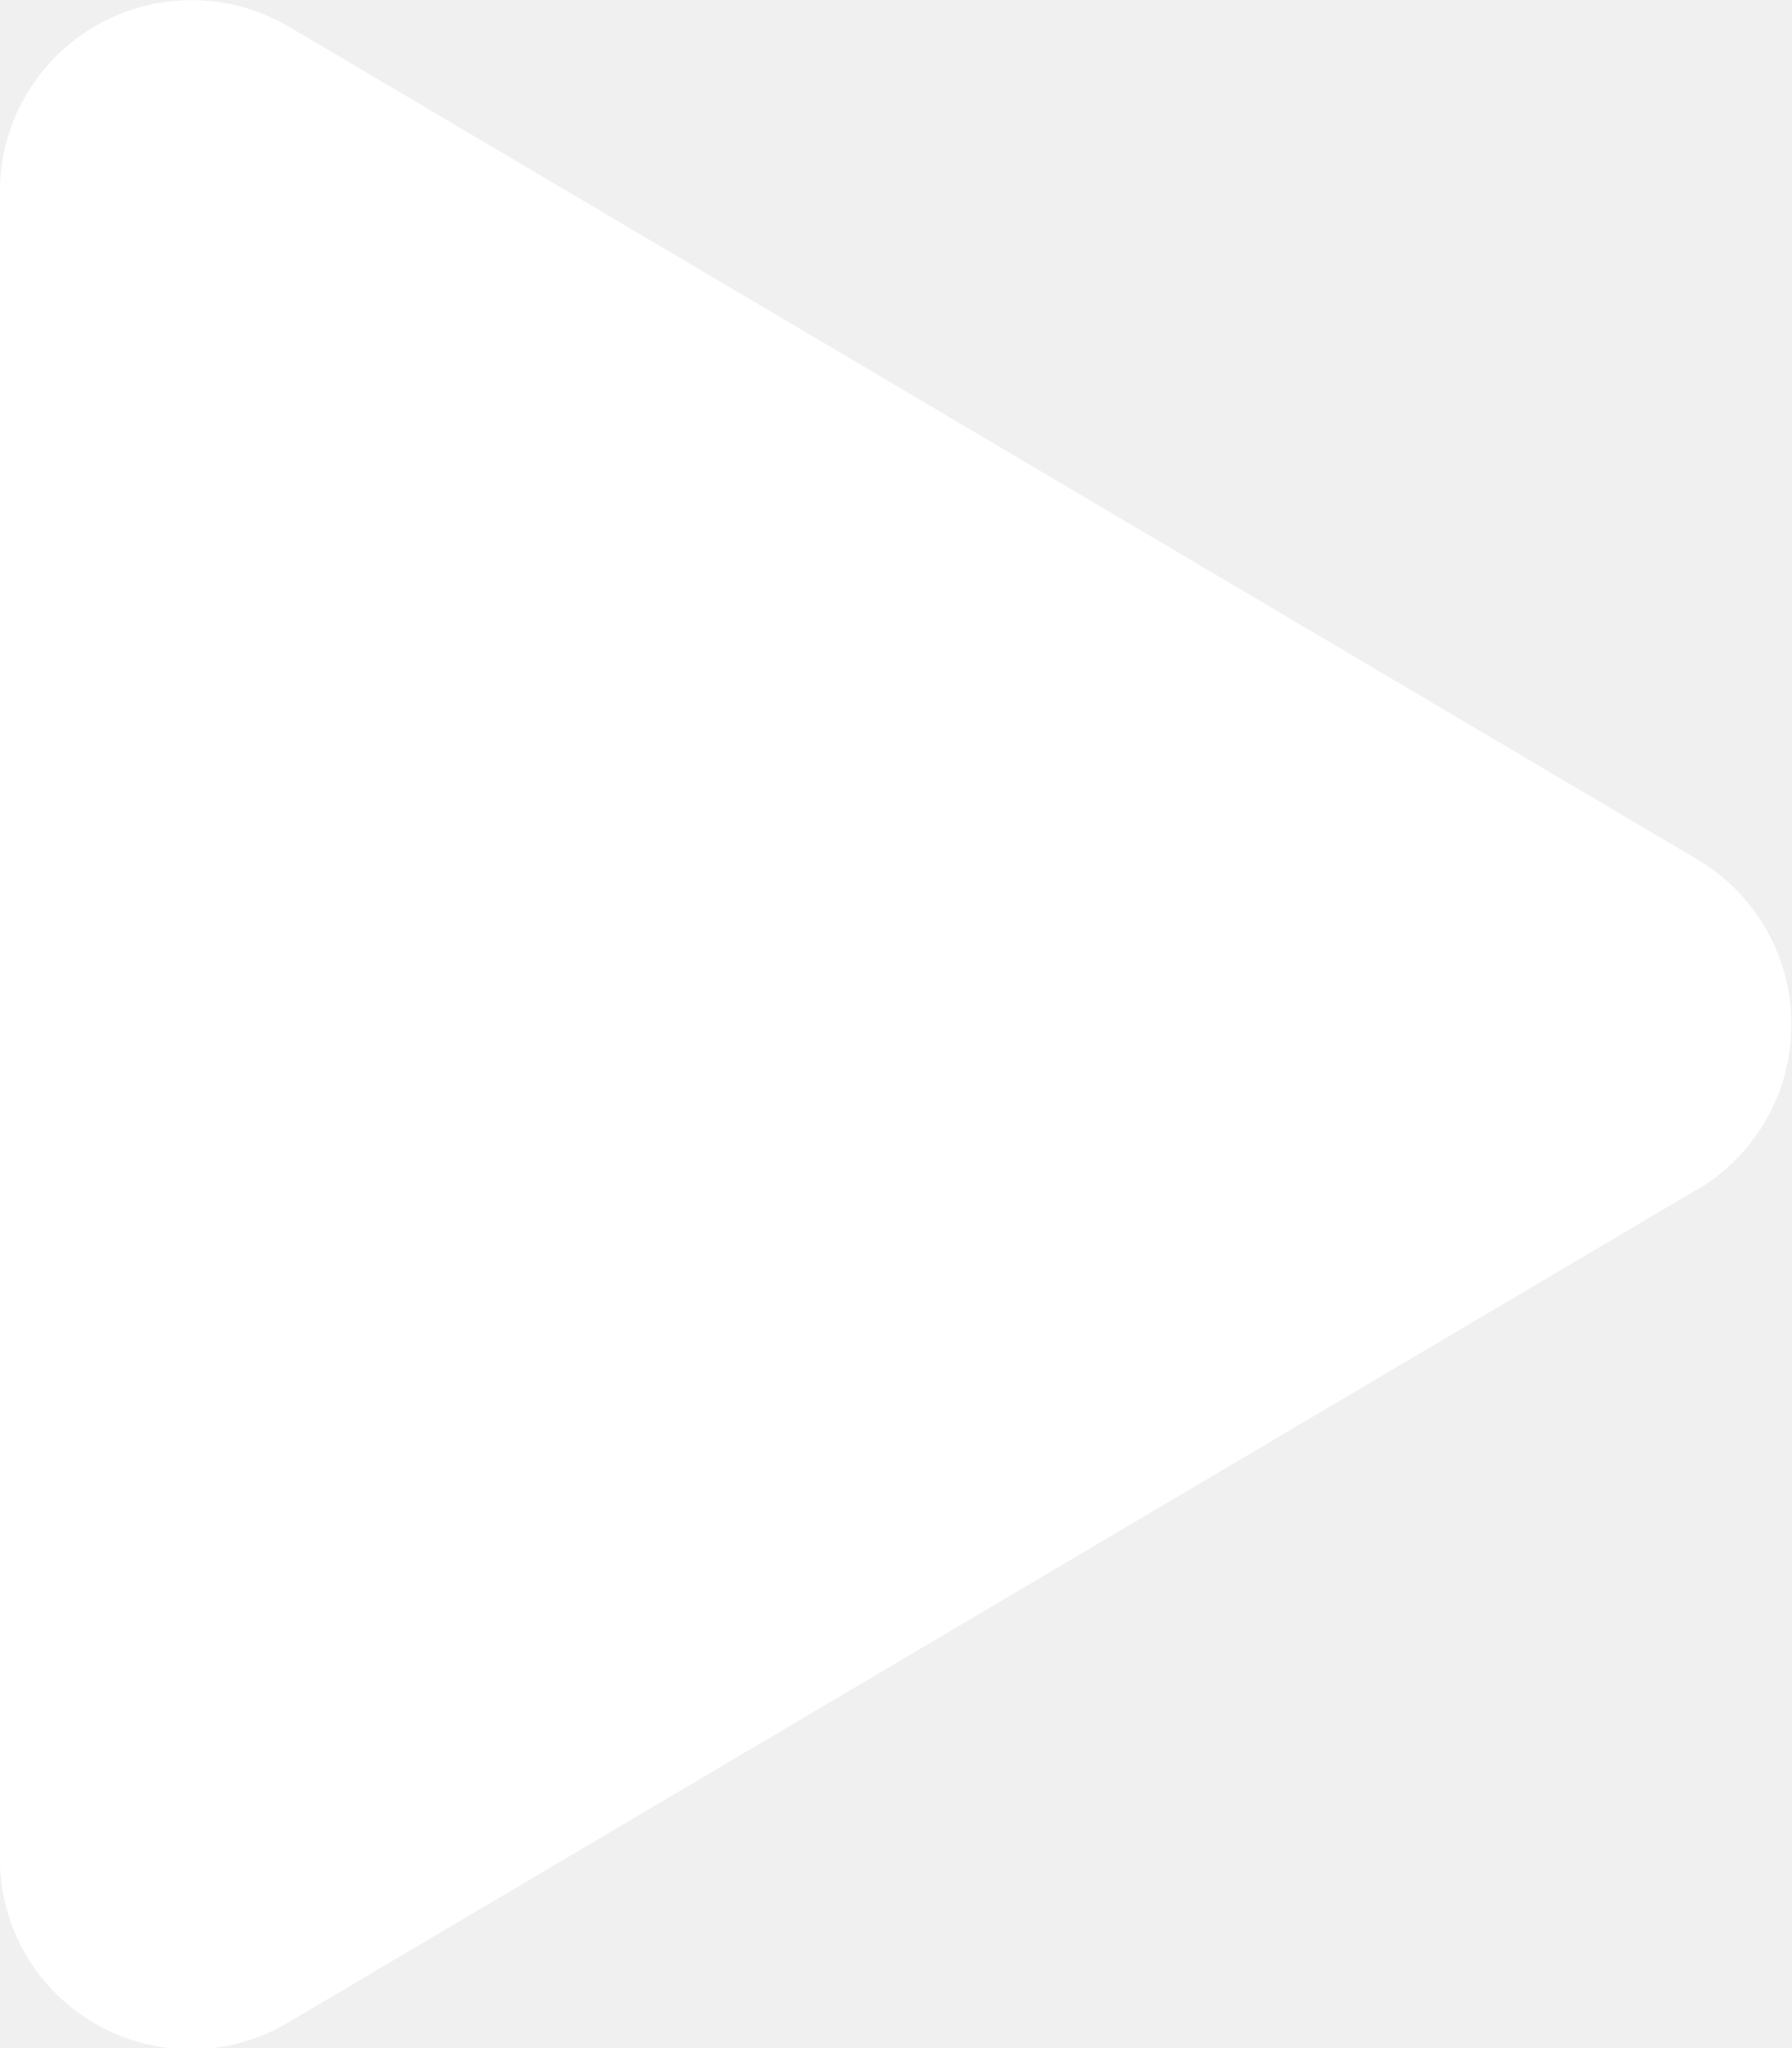
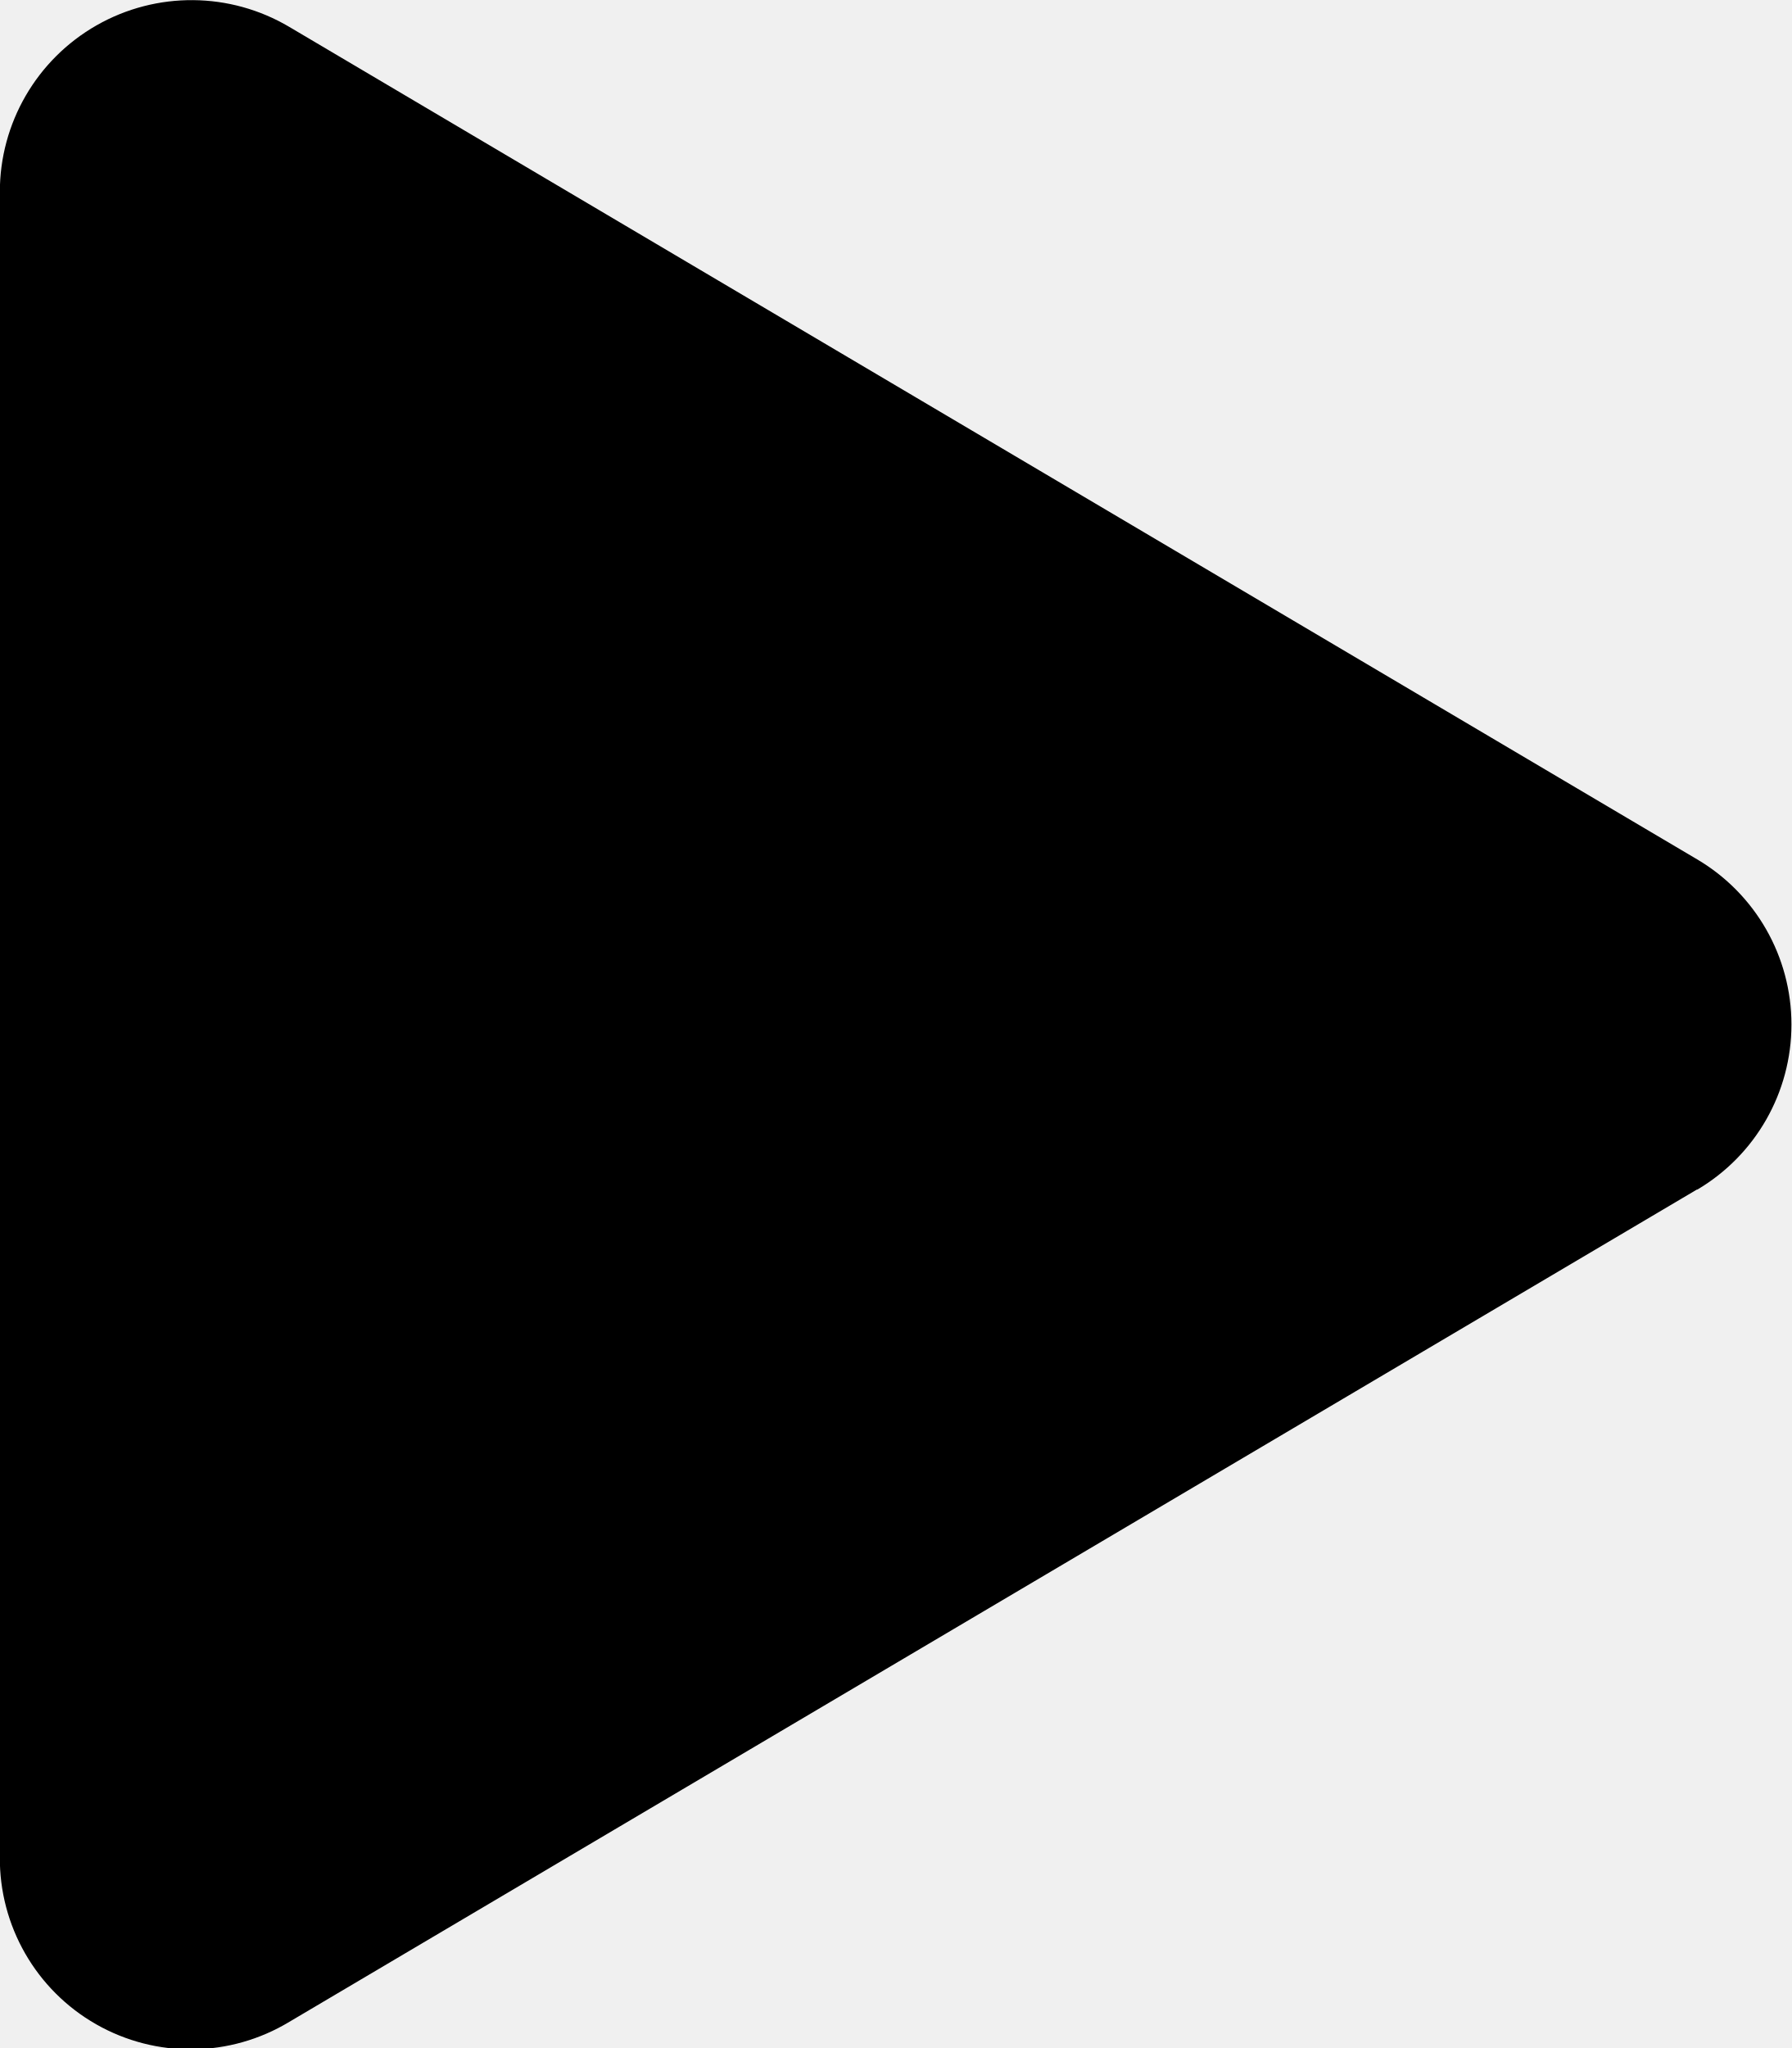
<svg xmlns="http://www.w3.org/2000/svg" width="11.754" height="13.434" viewBox="0 0 11.754 13.434">
-   <defs>
-     <style>.a{fill:#fff;}</style>
-   </defs>
  <path class="a" d="M.619,5.635,9.855.175a1.252,1.252,0,0,1,1.9,1.084V12.176a1.258,1.258,0,0,1-1.9,1.084L.619,7.8a1.258,1.258,0,0,1,0-2.167Z" transform="translate(11.754 13.437) rotate(180)" />
</svg>
